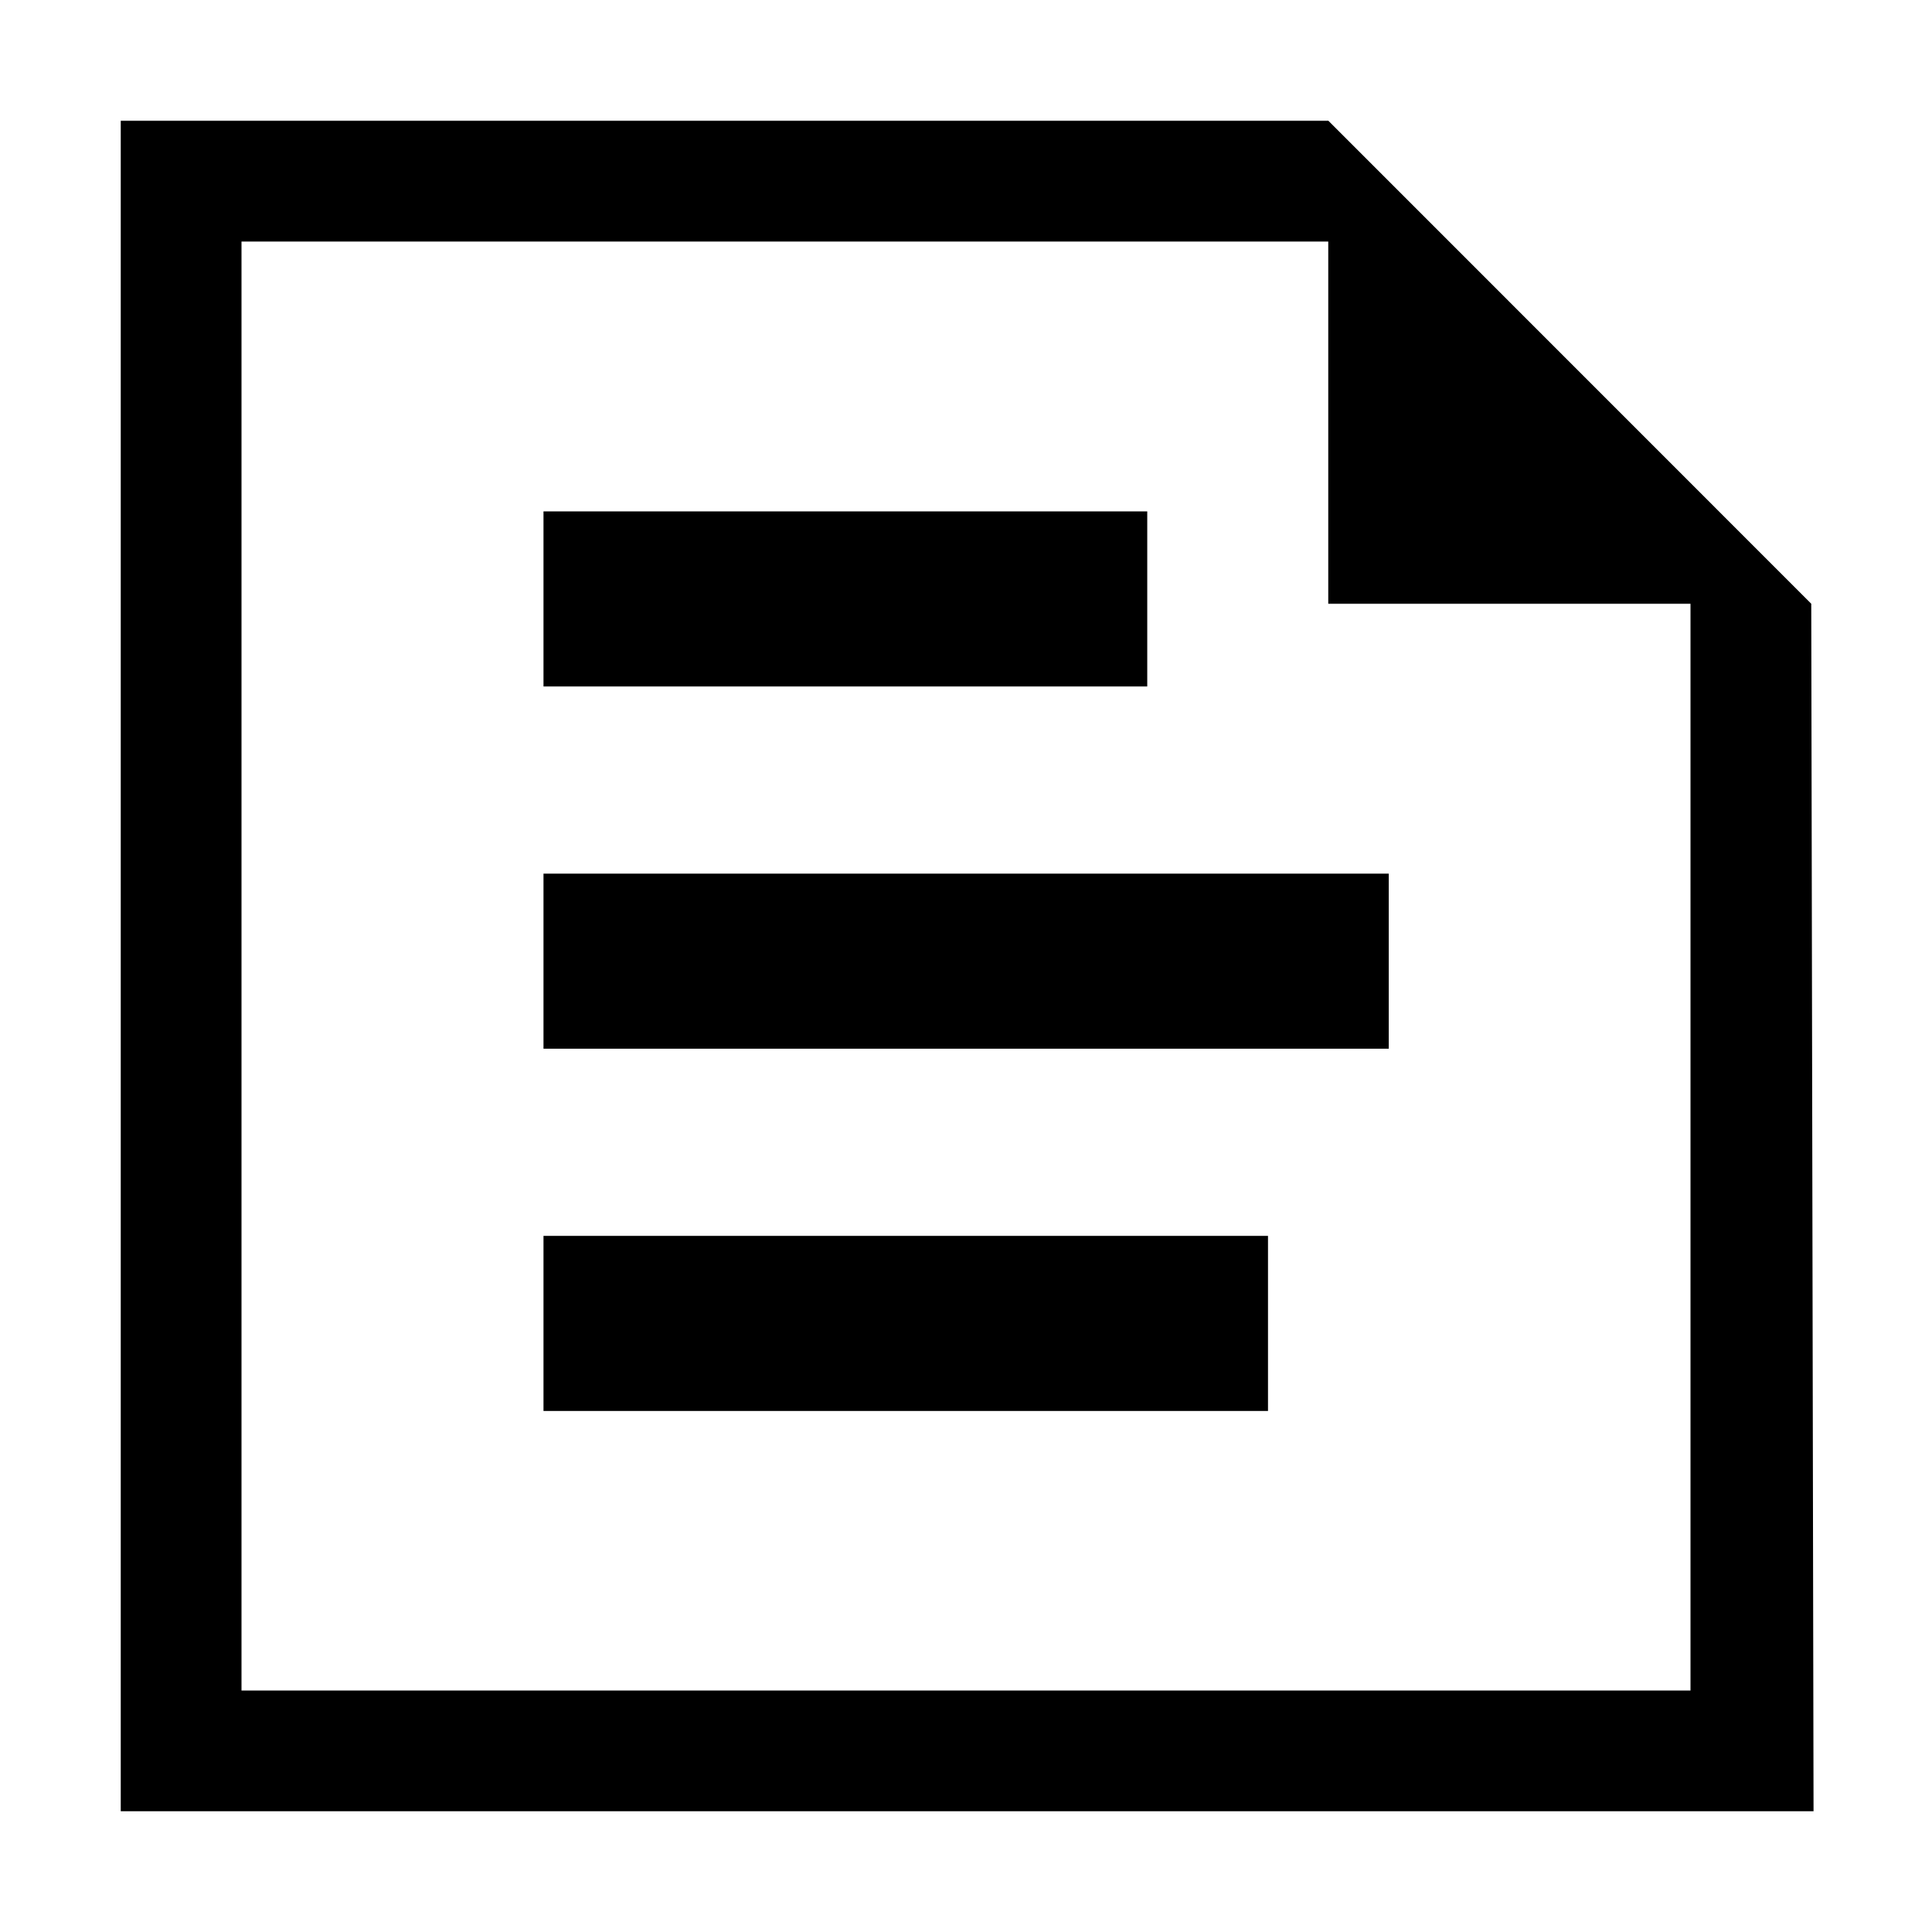
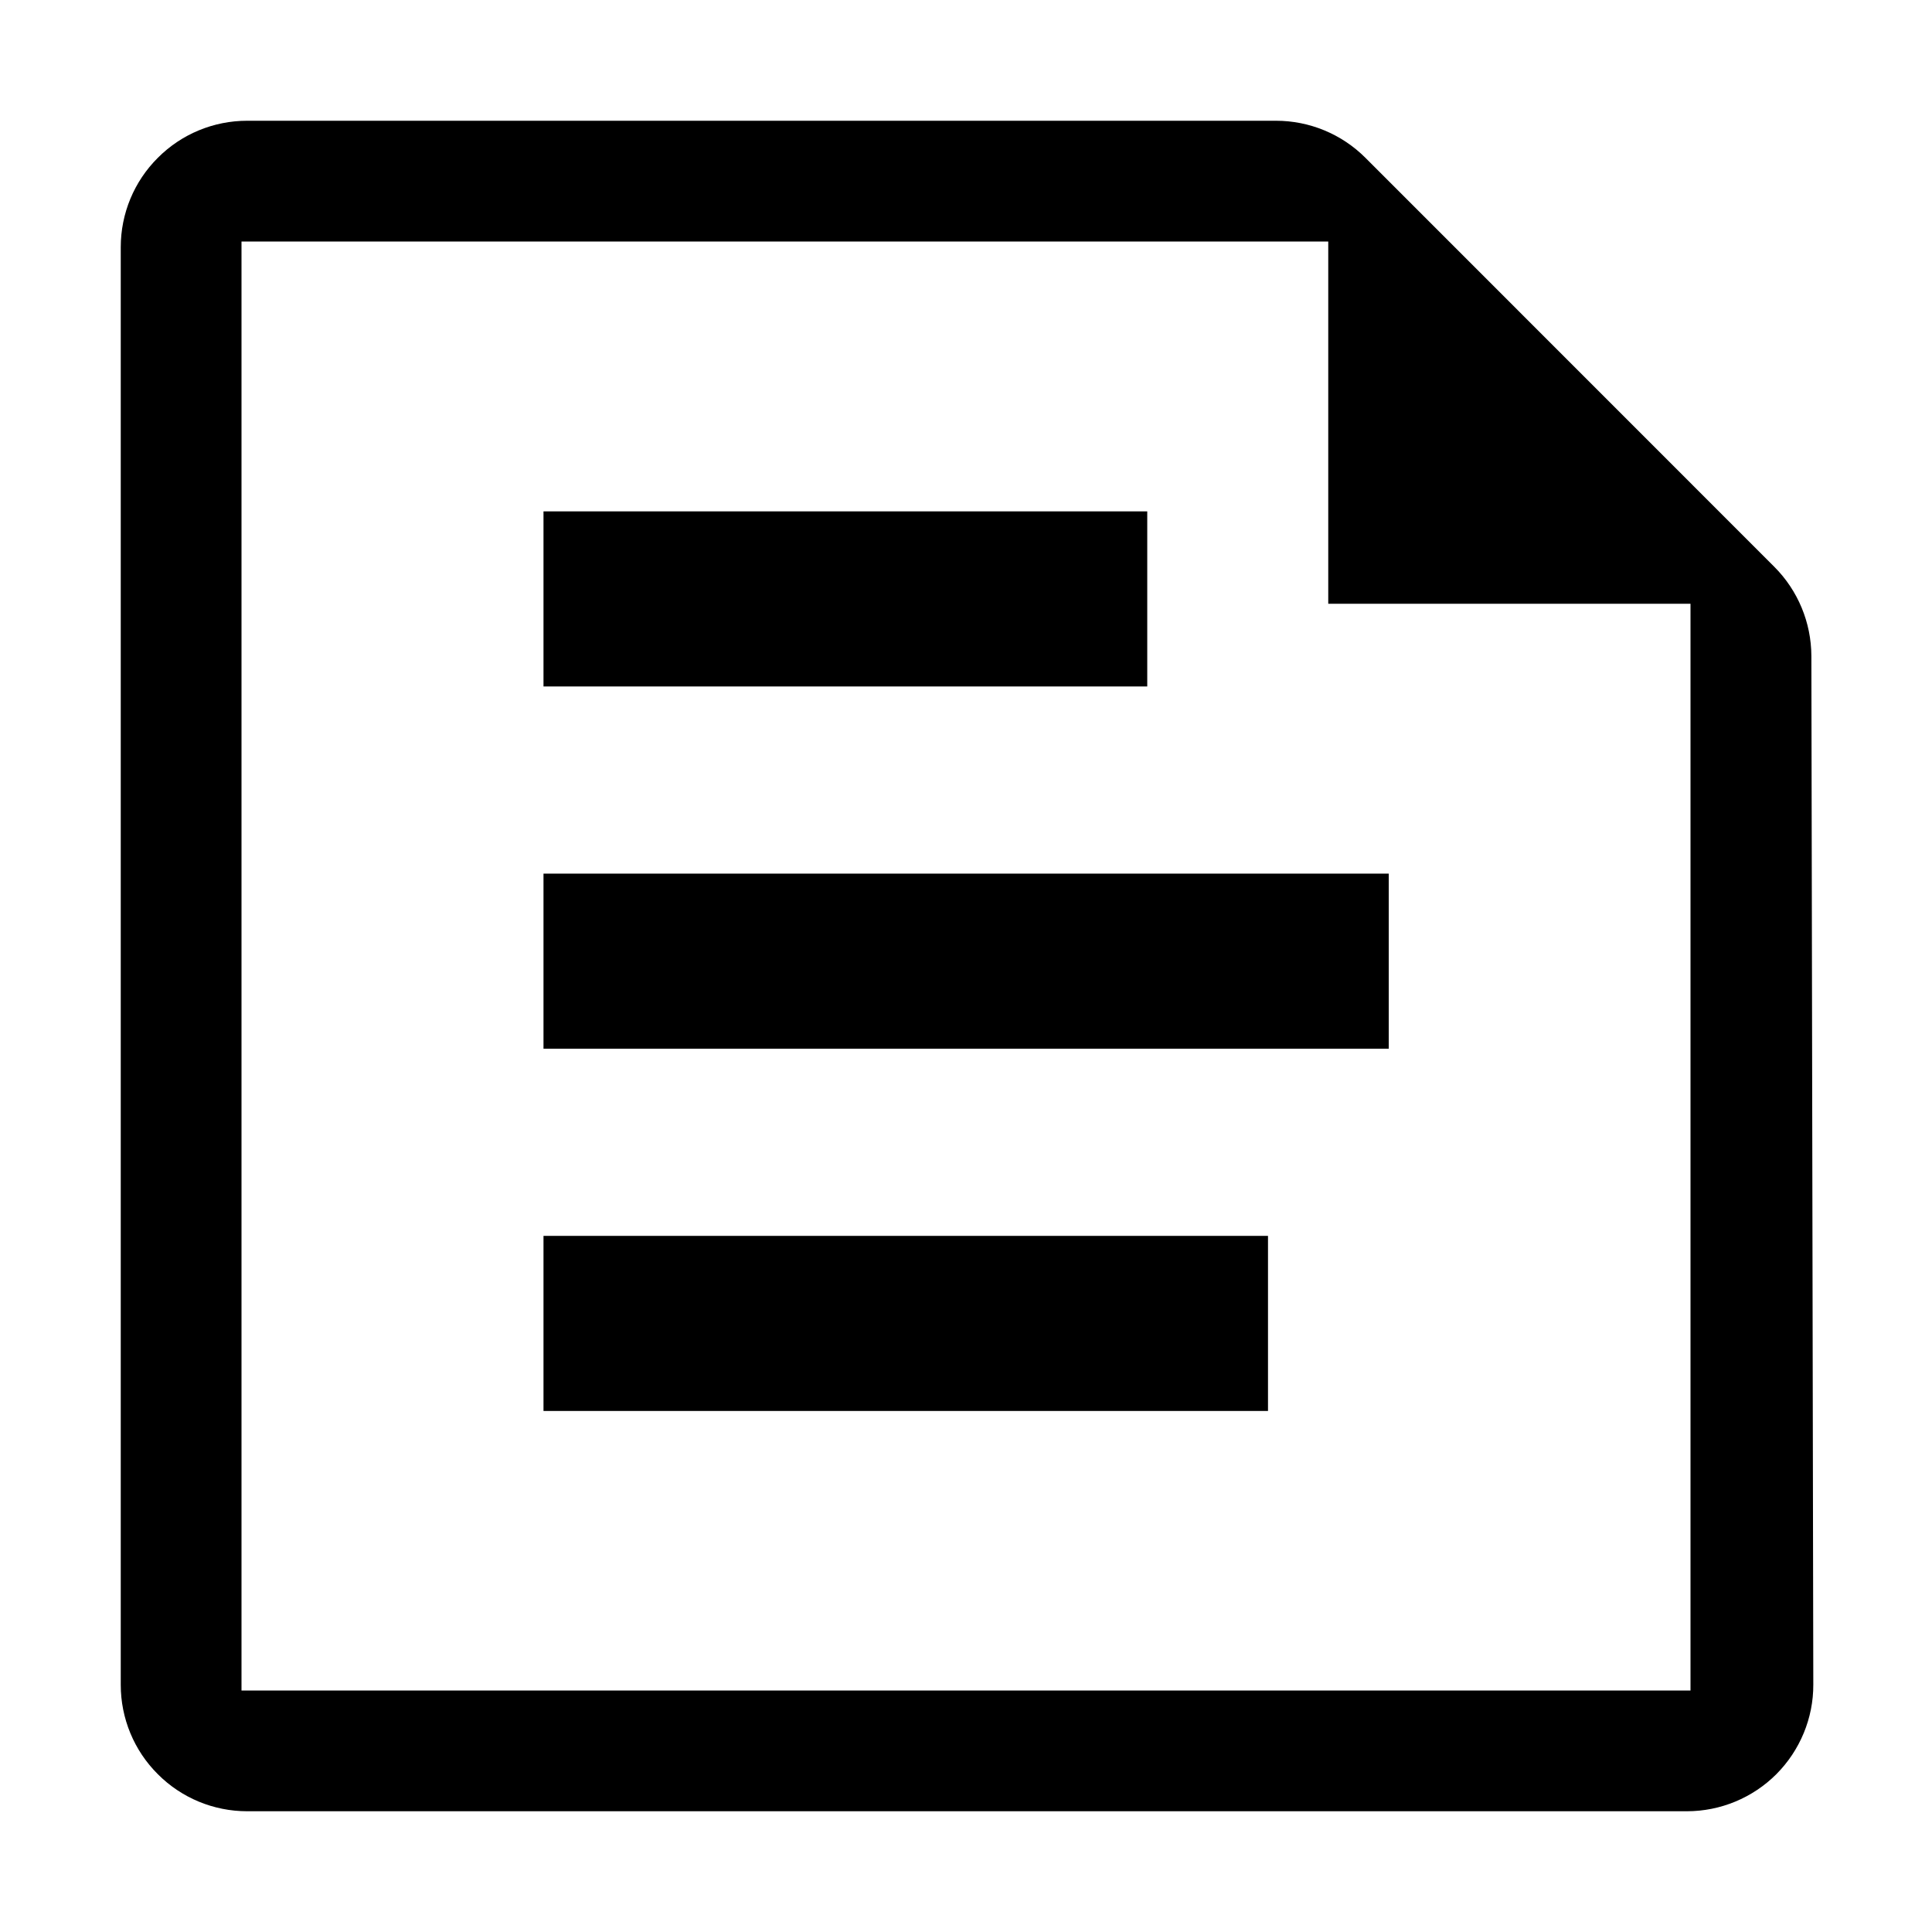
<svg xmlns="http://www.w3.org/2000/svg" width="100%" height="100%" viewBox="0 0 16 16" version="1.1" xml:space="preserve" style="fill-rule:evenodd;clip-rule:evenodd;stroke-linejoin:round;stroke-miterlimit:2;">
  <g id="new_note_level">
-     <rect id="bg" x="0.001" y="-0.04" width="16" height="16" style="fill:#878787;fill-opacity:0;" />
+     <rect id="bg" x="0.001" y="-0.04" width="16" height="16" style="fill:rgb(135,135,135);fill-opacity:0;" />
    <rect x="4.501" y="4.235" width="5" height="1.45" />
    <rect x="4.501" y="7.235" width="7" height="1.45" />
    <rect x="4.501" y="10.235" width="6" height="1.45" />
-     <path d="M15,5l0.019,10l-14.019,0l0,-14l10.001,0l3.999,4Zm-1,9l0,-9l-3,0l0,-3l-9,0l0,12l12,0Z" />
+     <path d="M14.694,4.694C14.89,4.89 15,5.156 15.001,5.432C15.004,6.91 15.013,11.788 15.017,13.951C15.018,14.229 14.907,14.496 14.711,14.693C14.515,14.889 14.248,15 13.97,15C11.369,15 4.646,15 2.047,15C1.769,15 1.503,14.89 1.307,14.693C1.11,14.497 1,14.231 1,13.953C1,11.356 1,4.644 1,2.047C1,1.769 1.11,1.503 1.307,1.307C1.503,1.11 1.769,1 2.047,1C4.209,1 9.087,1 10.567,1C10.845,1 11.111,1.11 11.308,1.307C12.053,2.052 13.95,3.95 14.694,4.694ZM14,14L14,5L11,5L11,2L2,2L2,14L14,14Z" />
  </g>
</svg>
